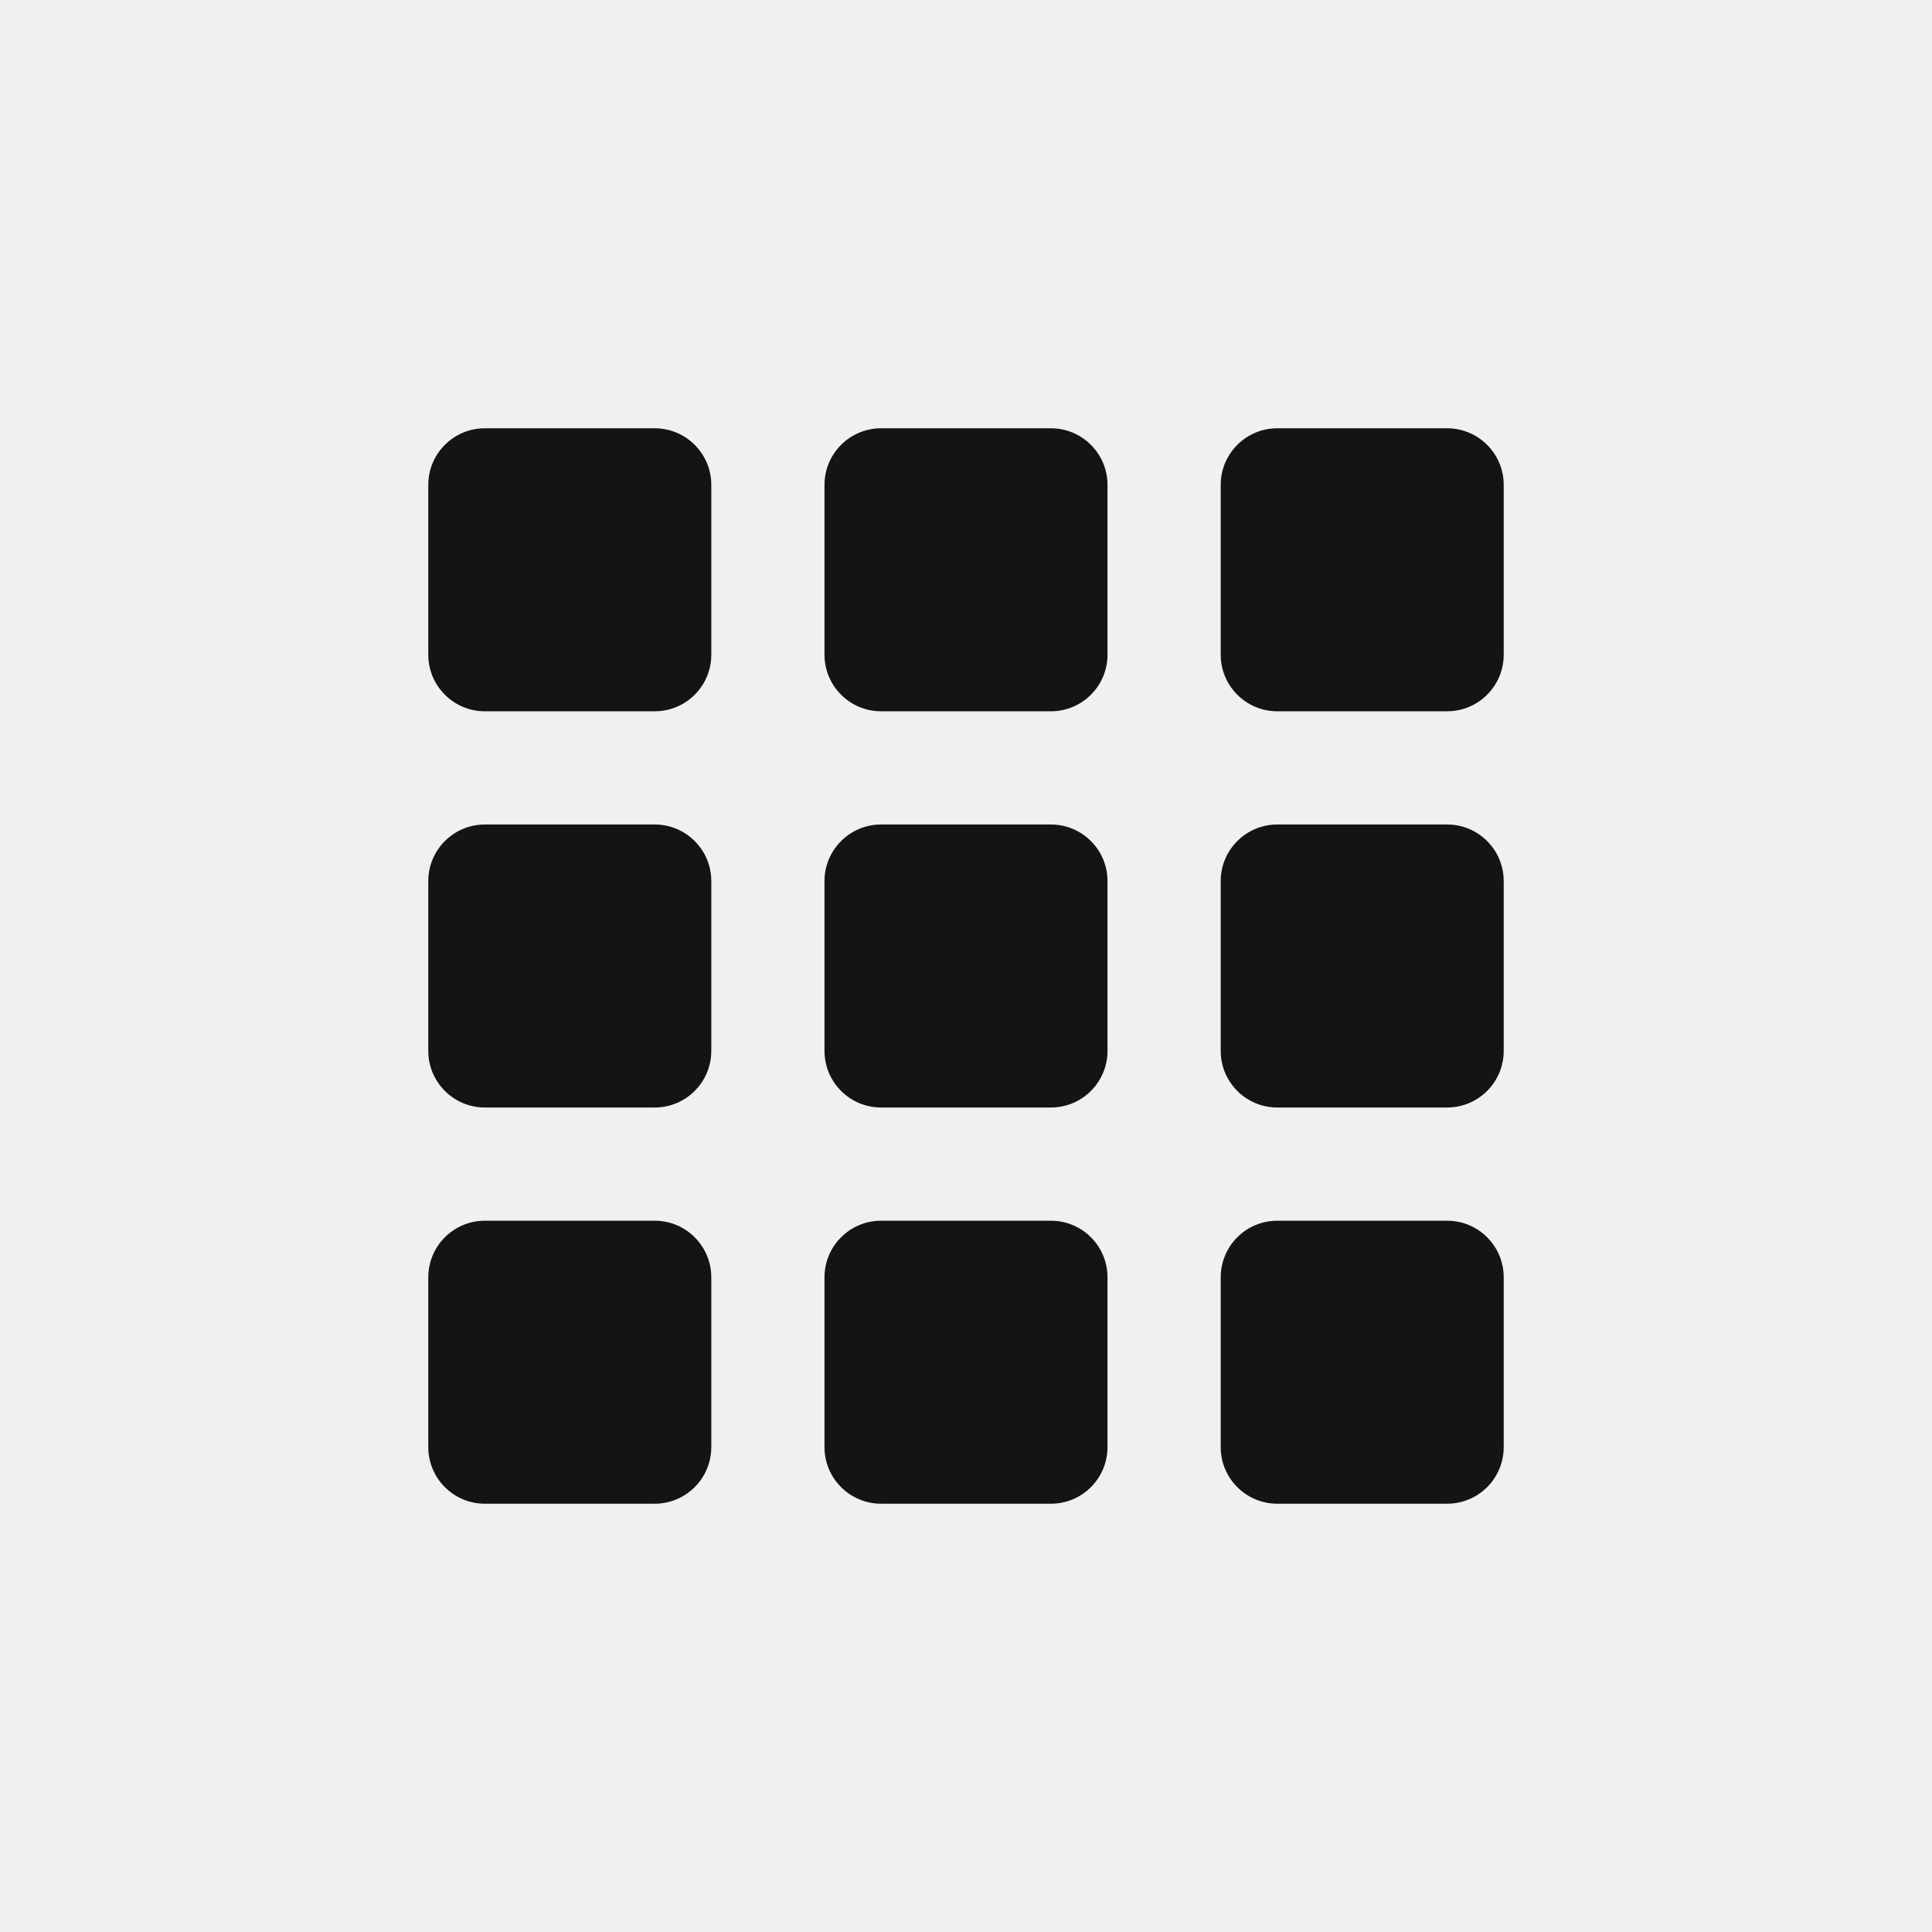
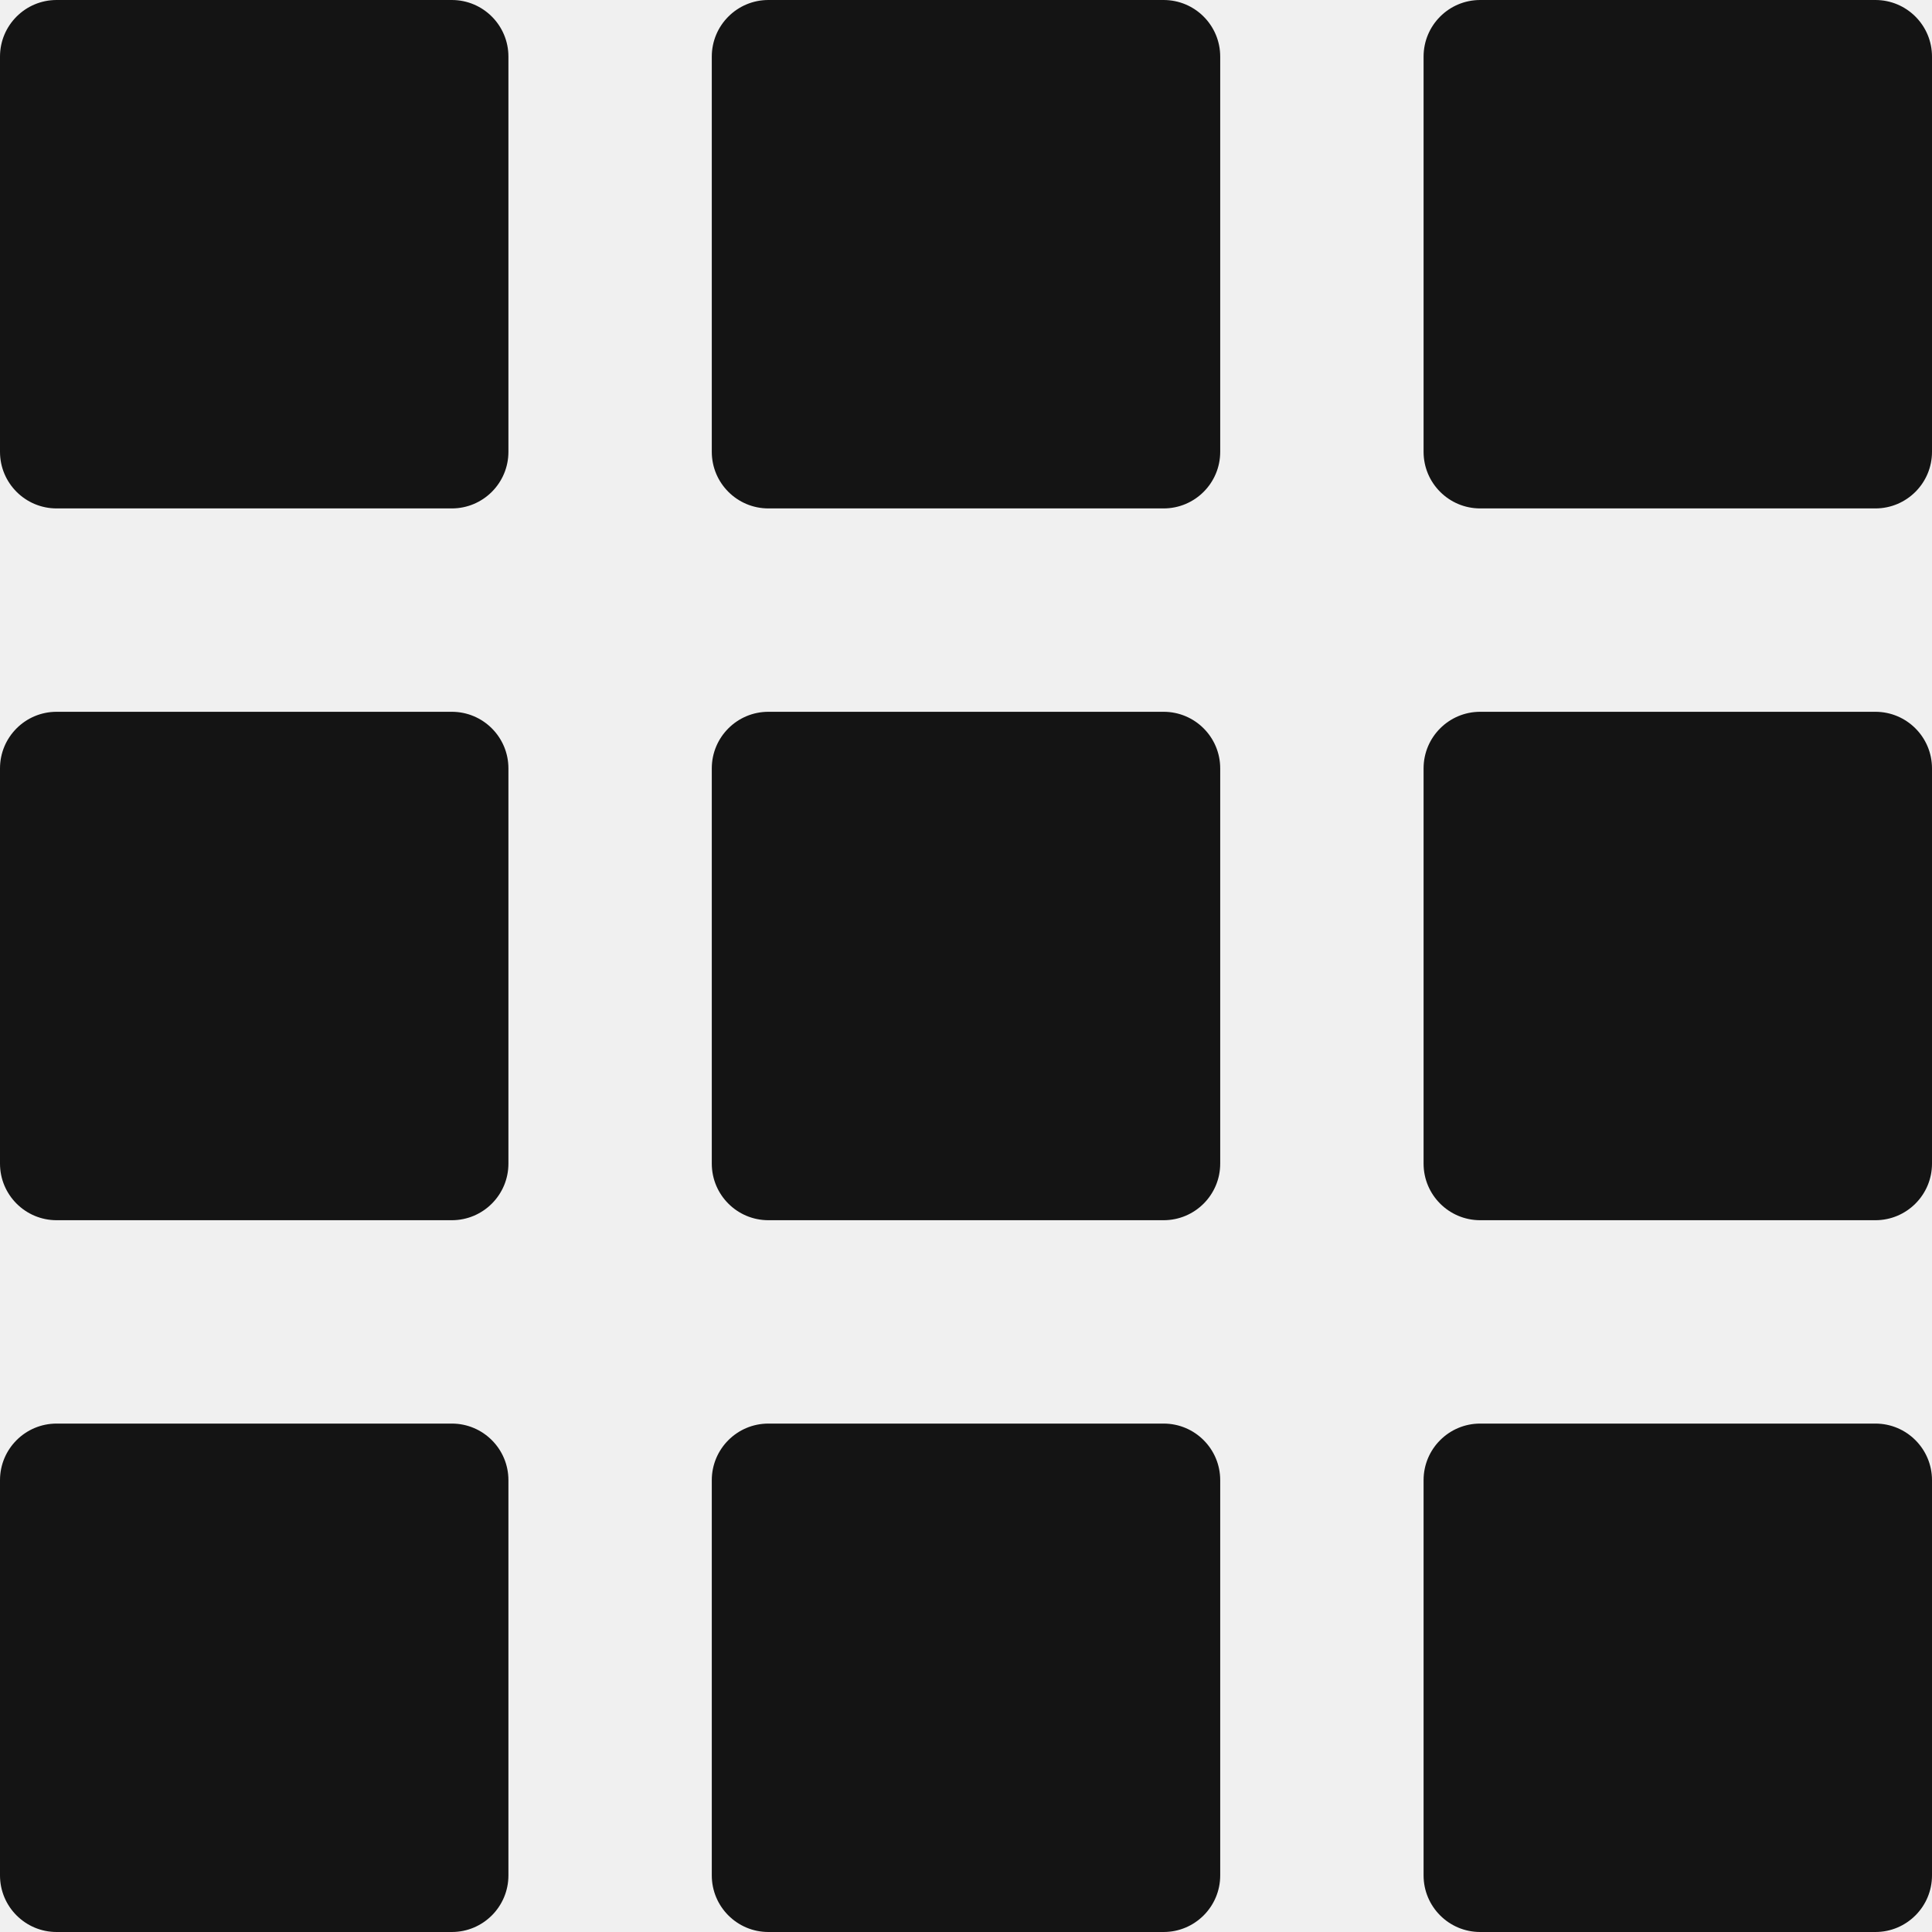
<svg xmlns="http://www.w3.org/2000/svg" width="512" height="512" viewBox="0 0 512 512">
-   <rect width="512" height="512" fill="#FFFFFF" fill-opacity="0" />
-   <g>
-     <rect width="75" height="75" rx="15" transform="translate(113.5 113.5)" fill="#141414" />
-     <rect width="75" height="75" rx="15" transform="translate(113.5 218.5)" fill="#141414" />
-     <rect width="75" height="75" rx="15" transform="translate(113.5 323.5)" fill="#141414" />
-     <rect width="75" height="75" rx="15" transform="translate(218.5 113.5)" fill="#141414" />
-     <rect width="75" height="75" rx="15" transform="translate(218.5 218.5)" fill="#141414" />
-     <rect width="75" height="75" rx="15" transform="translate(218.5 323.5)" fill="#141414" />
-     <rect width="75" height="75" rx="15" transform="translate(323.5 113.5)" fill="#141414" />
-     <rect width="75" height="75" rx="15" transform="translate(323.5 218.5)" fill="#141414" />
-     <rect width="75" height="75" rx="15" transform="translate(323.5 323.5)" fill="#141414" />
+   <rect width="512" height="512" fill="rgba(255,255,255,0)" />
+   <g transform="translate(-113.5 -113.5)">
+     <rect width="134.737" height="134.737" rx="15" transform="translate(113.5 113.5)" fill="#141414" />
+     <rect width="134.737" height="134.737" rx="15" transform="translate(113.5 302.132)" fill="#141414" />
+     <rect width="134.737" height="134.737" rx="15" transform="translate(113.5 490.763)" fill="#141414" />
+     <rect width="134.737" height="134.737" rx="15" transform="translate(302.132 113.5)" fill="#141414" />
+     <rect width="134.737" height="134.737" rx="15" transform="translate(302.132 302.132)" fill="#141414" />
+     <rect width="134.737" height="134.737" rx="15" transform="translate(302.132 490.763)" fill="#141414" />
+     <rect width="134.737" height="134.737" rx="15" transform="translate(490.763 113.5)" fill="#141414" />
+     <rect width="134.737" height="134.737" rx="15" transform="translate(490.763 302.132)" fill="#141414" />
+     <rect width="134.737" height="134.737" rx="15" transform="translate(490.763 490.763)" fill="#141414" />
  </g>
</svg>
